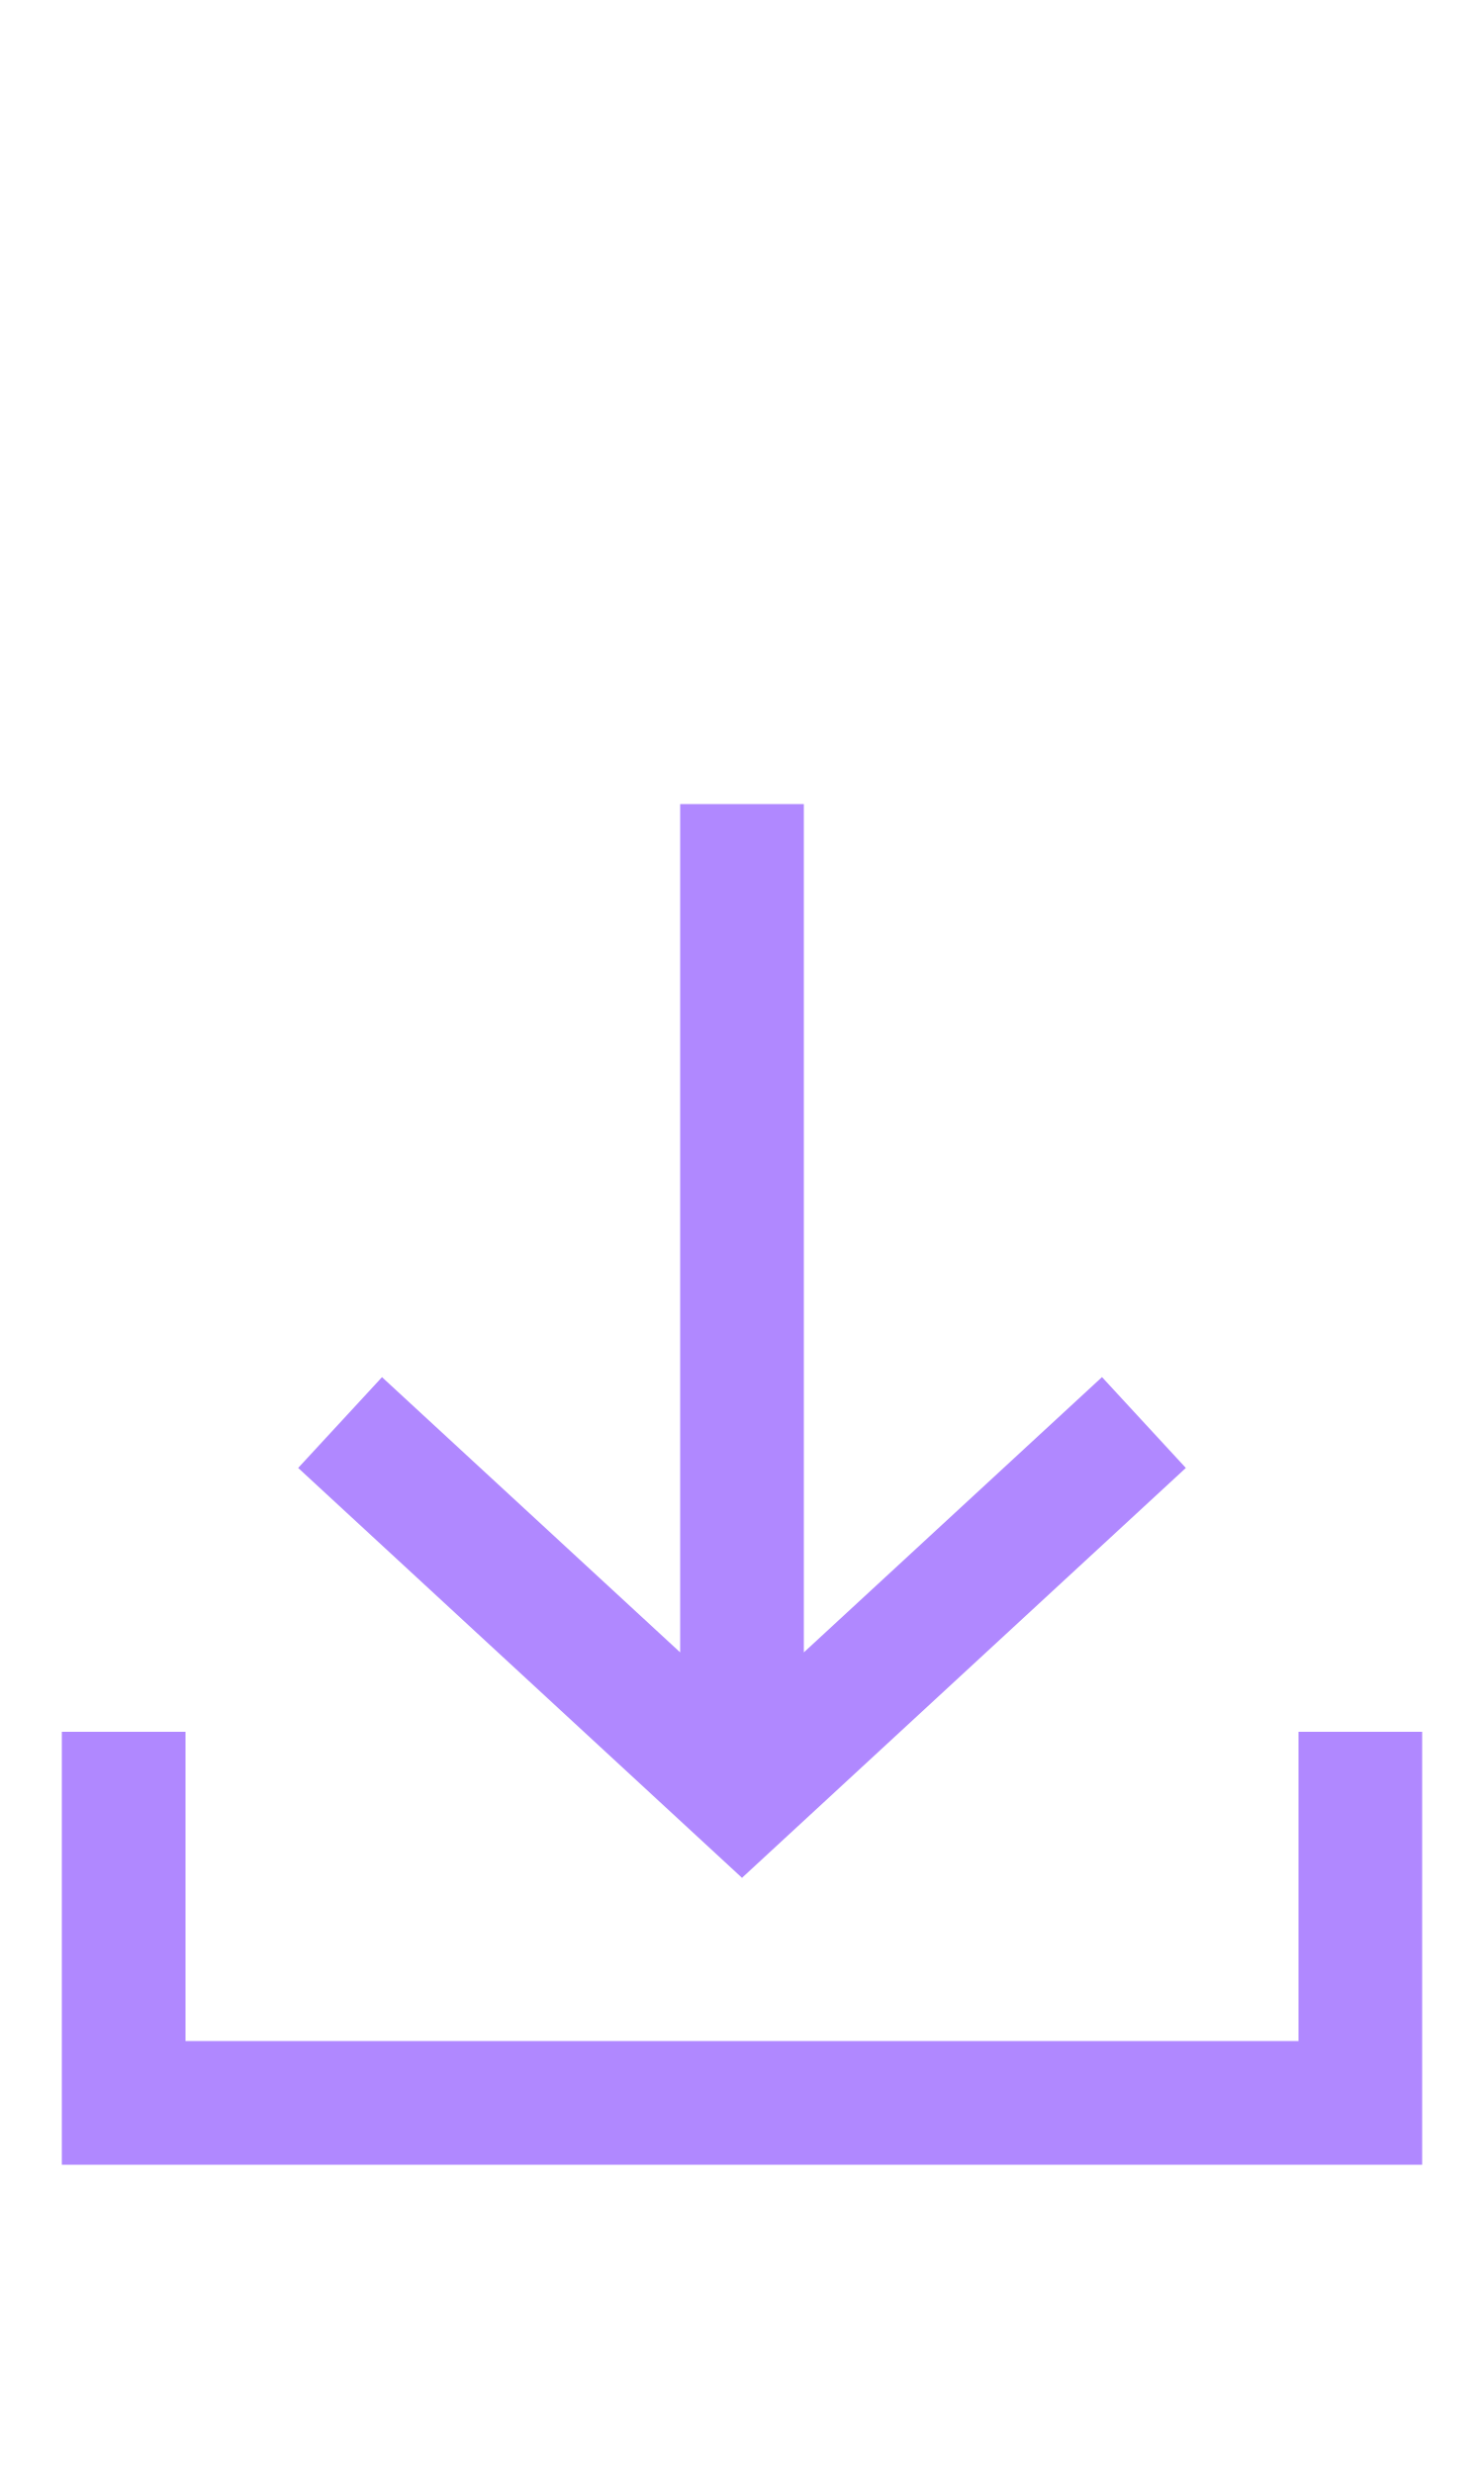
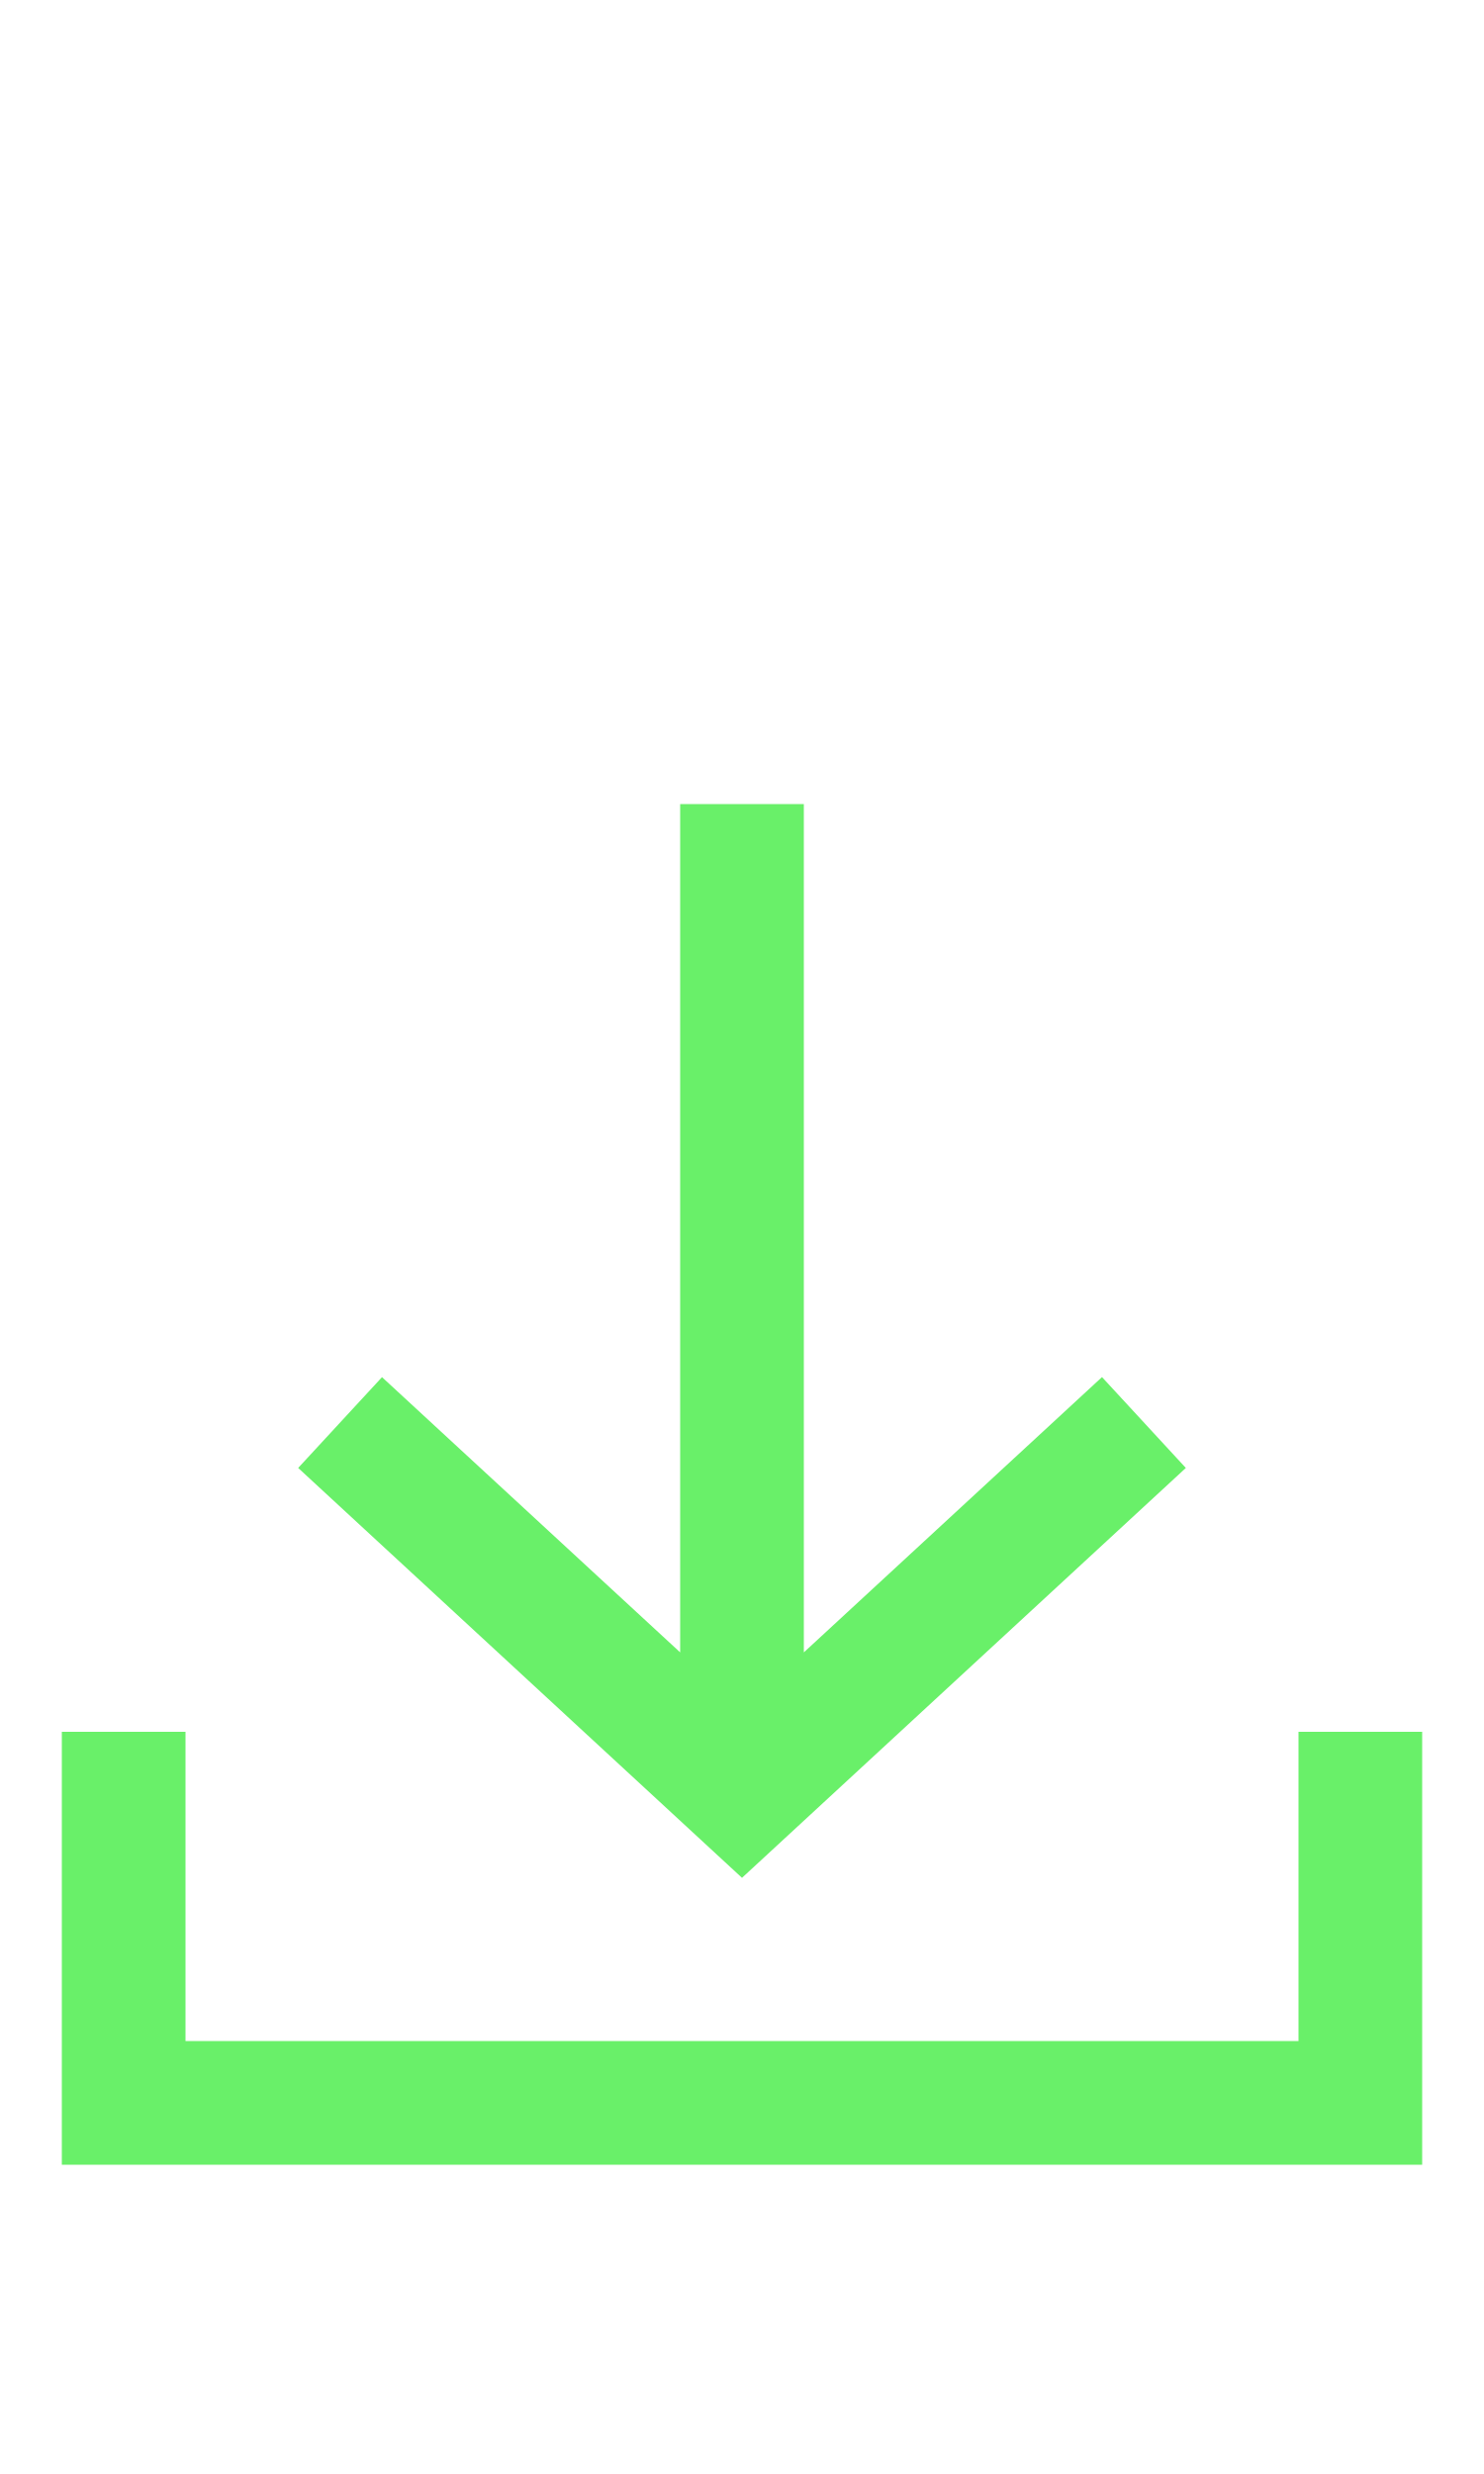
- <svg xmlns="http://www.w3.org/2000/svg" width="24px" height="40px" viewBox="0 0 24 40" version="1.1">
+ <svg xmlns="http://www.w3.org/2000/svg" width="24px" height="40px" viewBox="0 0 24 40" version="1.1" id="svg13">
+   <defs id="defs17" />
  <g id="Receive-off" stroke="none" stroke-width="1" fill="none" fill-rule="evenodd">
    <g id="ic-receive-on" transform="translate(-1, 11)">
      <polygon id="Rectangle_4413" points="0 0 26 0 26 26 0 26" />
-       <g id="Group_8987" transform="translate(2, 2)" fill="#B088FF">
+       <g id="Group_8987" transform="translate(2, 2)" fill="#88ff88">
        <g id="Group_8986">
-           <polygon id="Path_18953" points="18.178 10.734 16.822 9.265 12 13.716 12 0 10 0 10 13.716 5.178 9.266 3.822 10.734 11 17.361" />
-           <polygon id="Path_18954" points="20 15 20 20 2 20 2 15 0 15 0 22 22 22 22 15" />
+           <polygon id="Path_18953" points="18.178 10.734 16.822 9.265 12 13.716 12 0 10 0 10 13.716 5.178 9.266 3.822 10.734 11 17.361" style="fill:#69f069;fill-opacity:1" />
+           <polygon id="Path_18954" points="20 15 20 20 2 20 2 15 0 15 0 22 22 22 22 15" style="fill:#69f069;fill-opacity:1" />
        </g>
      </g>
    </g>
  </g>
</svg>
